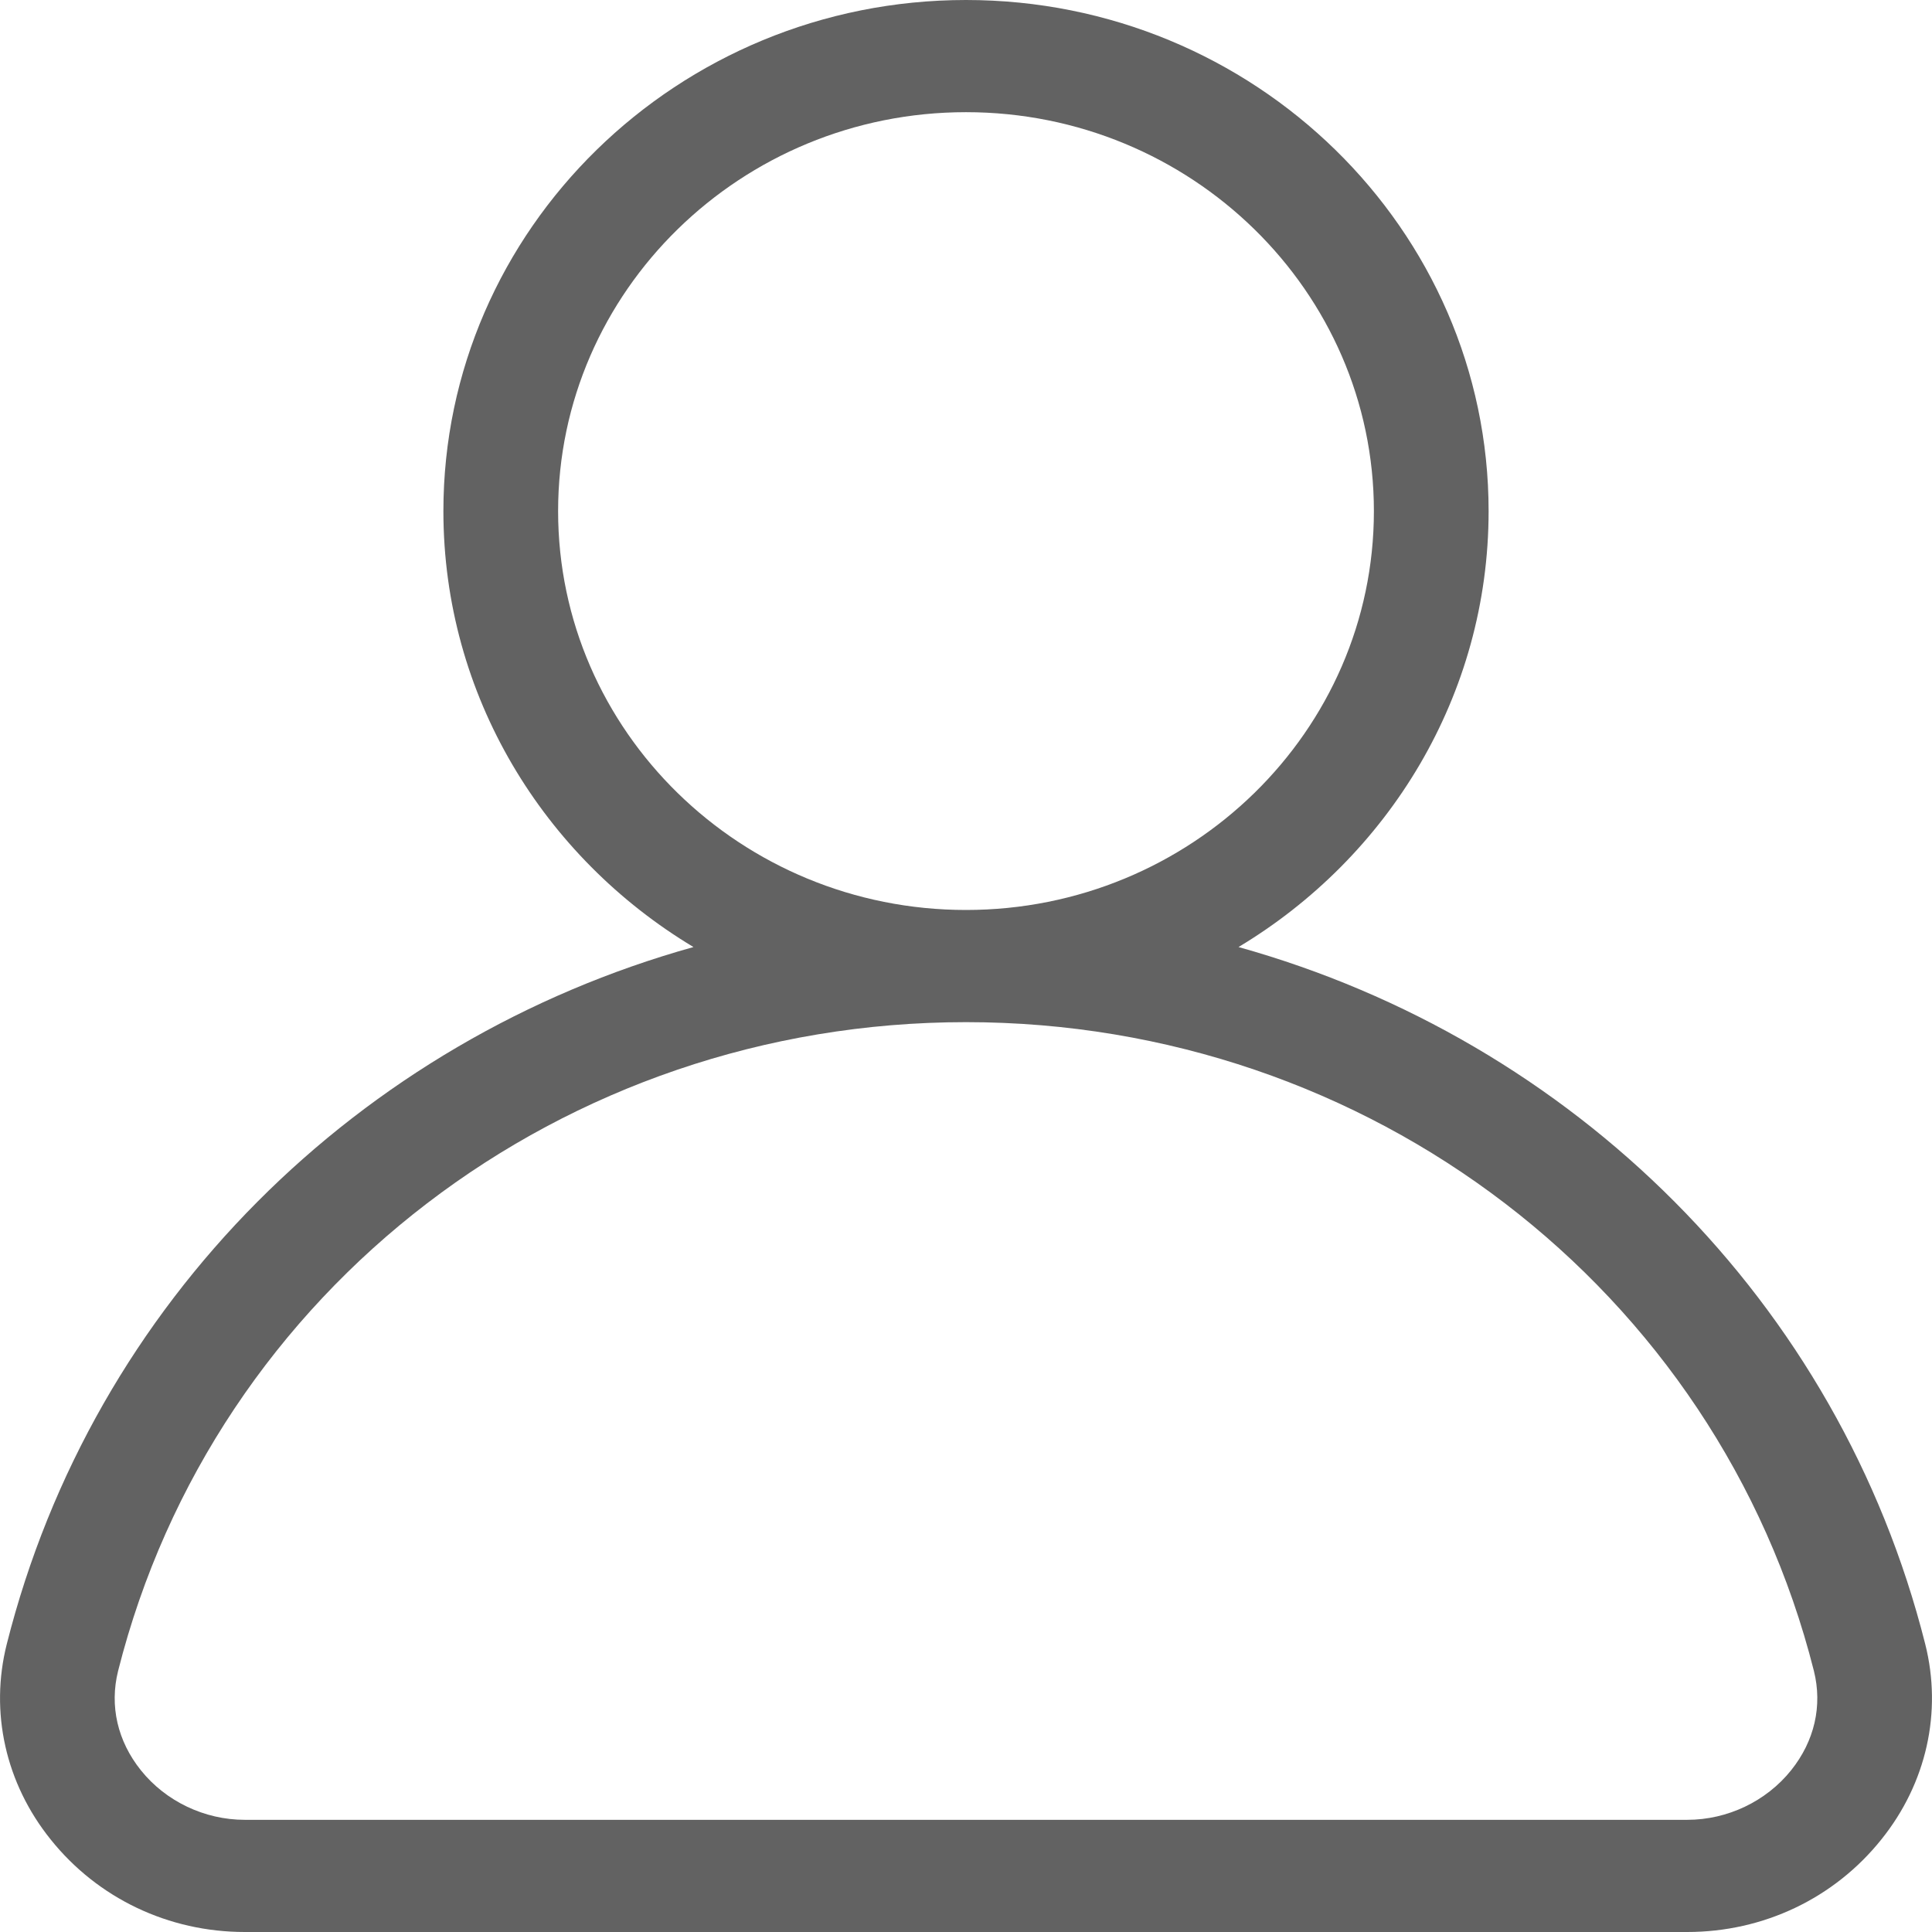
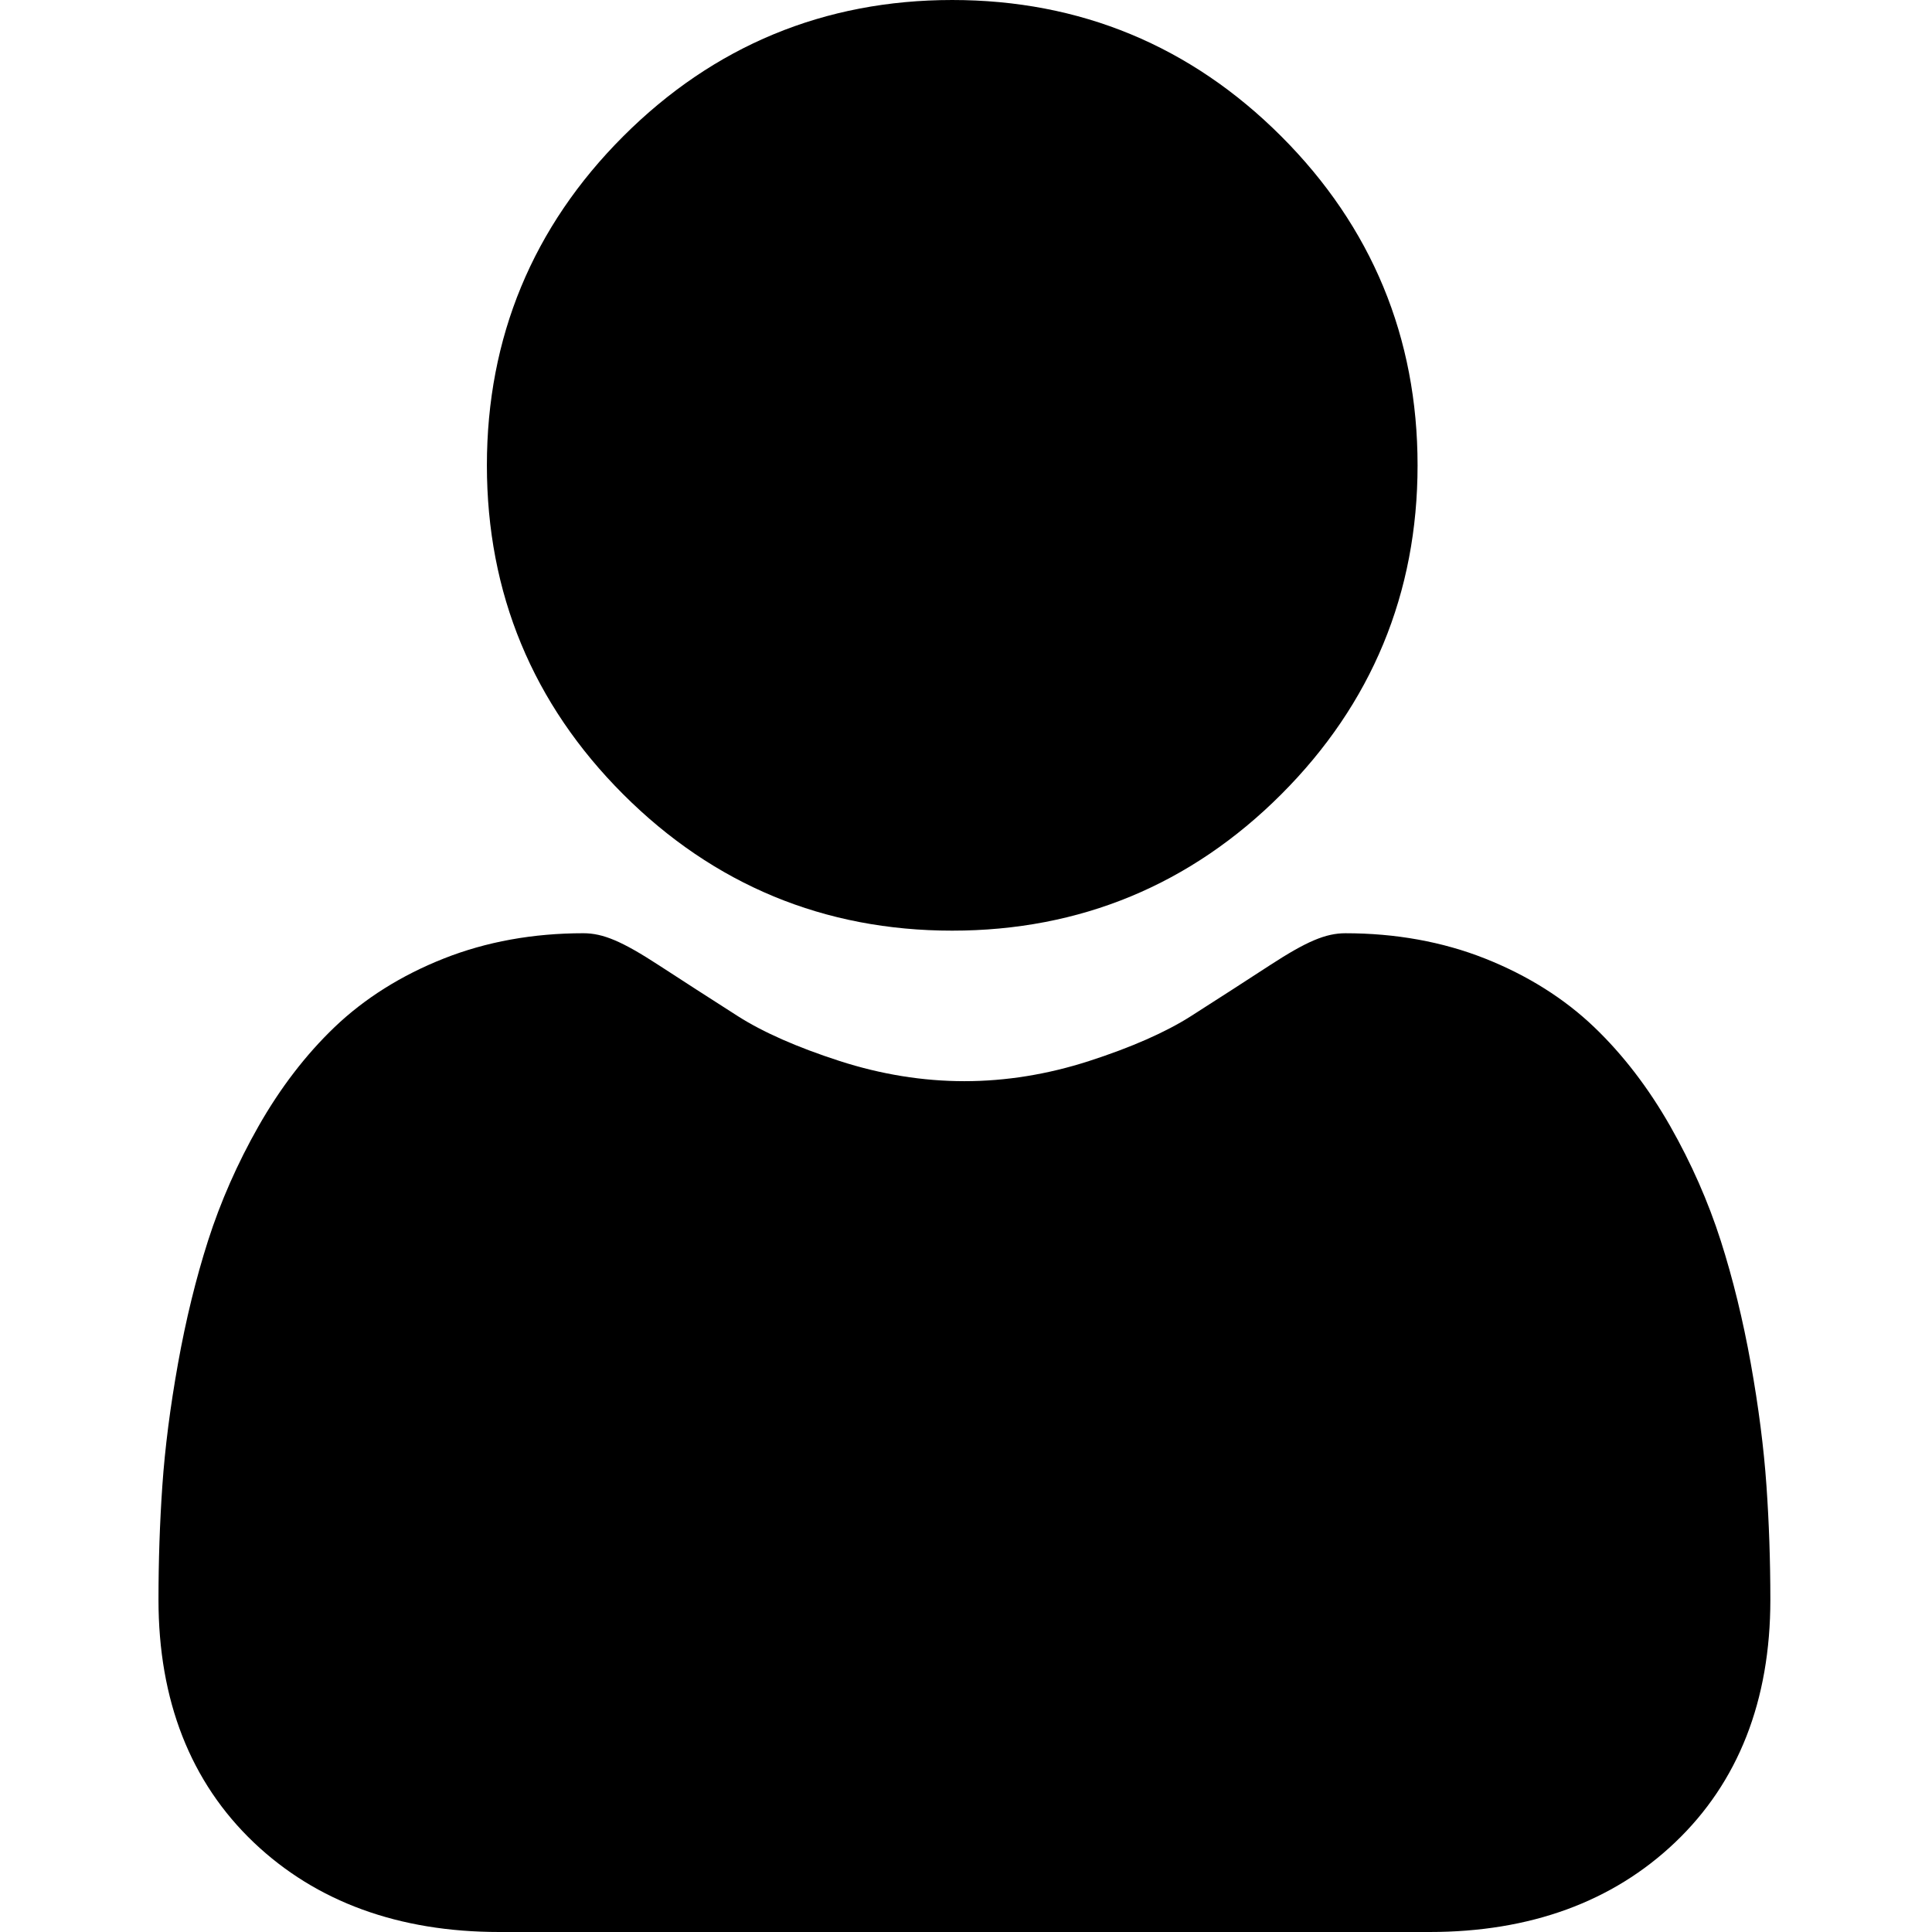
- <svg xmlns="http://www.w3.org/2000/svg" width="16" height="16" viewBox="0 0 16 16" fill="none">
-   <path fill-rule="evenodd" clip-rule="evenodd" d="M14.833 14.661C14.627 14.918 14.306 15.071 13.973 15.071H2.027C1.694 15.071 1.373 14.918 1.167 14.661C0.973 14.419 0.906 14.127 0.978 13.838C1.776 10.675 4.663 8.465 8 8.465C11.337 8.465 14.224 10.675 15.022 13.838C15.094 14.127 15.027 14.419 14.833 14.661ZM4.622 4.233C4.622 2.412 6.137 0.929 8 0.929C9.863 0.929 11.378 2.412 11.378 4.233C11.378 6.055 9.863 7.536 8 7.536C6.137 7.536 4.622 6.055 4.622 4.233ZM15.944 13.616C15.228 10.775 13.023 8.615 10.257 7.843C11.498 7.098 12.328 5.759 12.328 4.233C12.328 1.899 10.387 0 8 0C5.613 0 3.672 1.899 3.672 4.233C3.672 5.759 4.502 7.098 5.743 7.843C2.977 8.615 0.772 10.775 0.056 13.616C-0.086 14.179 0.046 14.769 0.419 15.233C0.809 15.721 1.396 16 2.027 16H13.973C14.604 16 15.191 15.721 15.581 15.233C15.954 14.769 16.086 14.179 15.944 13.616Z" fill="#626262" />
+ <svg xmlns="http://www.w3.org/2000/svg" viewBox="-42 0 512 512.002">
+   <path d="m210.352 246.633c33.883 0 63.223-12.152 87.195-36.129 23.973-23.973 36.125-53.305 36.125-87.191 0-33.875-12.152-63.211-36.129-87.191-23.977-23.969-53.312-36.121-87.191-36.121-33.887 0-63.219 12.152-87.191 36.125s-36.129 53.309-36.129 87.188c0 33.887 12.156 63.223 36.133 87.195 23.977 23.969 53.312 36.125 87.188 36.125zm0 0" />
+   <path d="m426.129 393.703c-.691-9.977-2.09-20.859-4.148-32.352-2.078-11.578-4.754-22.523-7.957-32.527-3.309-10.34-7.809-20.551-13.371-30.336-5.773-10.156-12.555-19-20.164-26.277-7.957-7.613-17.699-13.734-28.965-18.199-11.227-4.441-23.668-6.691-36.977-6.691-5.227 0-10.281 2.145-20.043 8.5-6.008 3.918-13.035 8.449-20.879 13.461-6.707 4.273-15.793 8.277-27.016 11.902-10.949 3.543-22.066 5.34-33.039 5.34-10.973 0-22.086-1.797-33.047-5.34-11.211-3.621-20.297-7.625-26.996-11.898-7.77-4.965-14.801-9.496-20.898-13.469-9.75-6.355-14.809-8.5-20.035-8.5-13.312 0-25.75 2.254-36.973 6.699-11.258 4.457-21.004 10.578-28.969 18.199-7.605 7.281-14.391 16.121-20.156 26.273-5.559 9.785-10.059 19.992-13.371 30.34-3.199 10.004-5.875 20.945-7.953 32.523-2.059 11.477-3.457 22.363-4.148 32.363-.68 9.797-1.023 19.965-1.023 30.234 0 26.727 8.496 48.363 25.25 64.32 16.547 15.746 38.441 23.734 65.066 23.734h246.531c26.625 0 48.512-7.984 65.062-23.734 16.758-15.945 25.254-37.586 25.254-64.324-.004-10.316-.352-20.492-1.035-30.242zm0 0" />
</svg>
